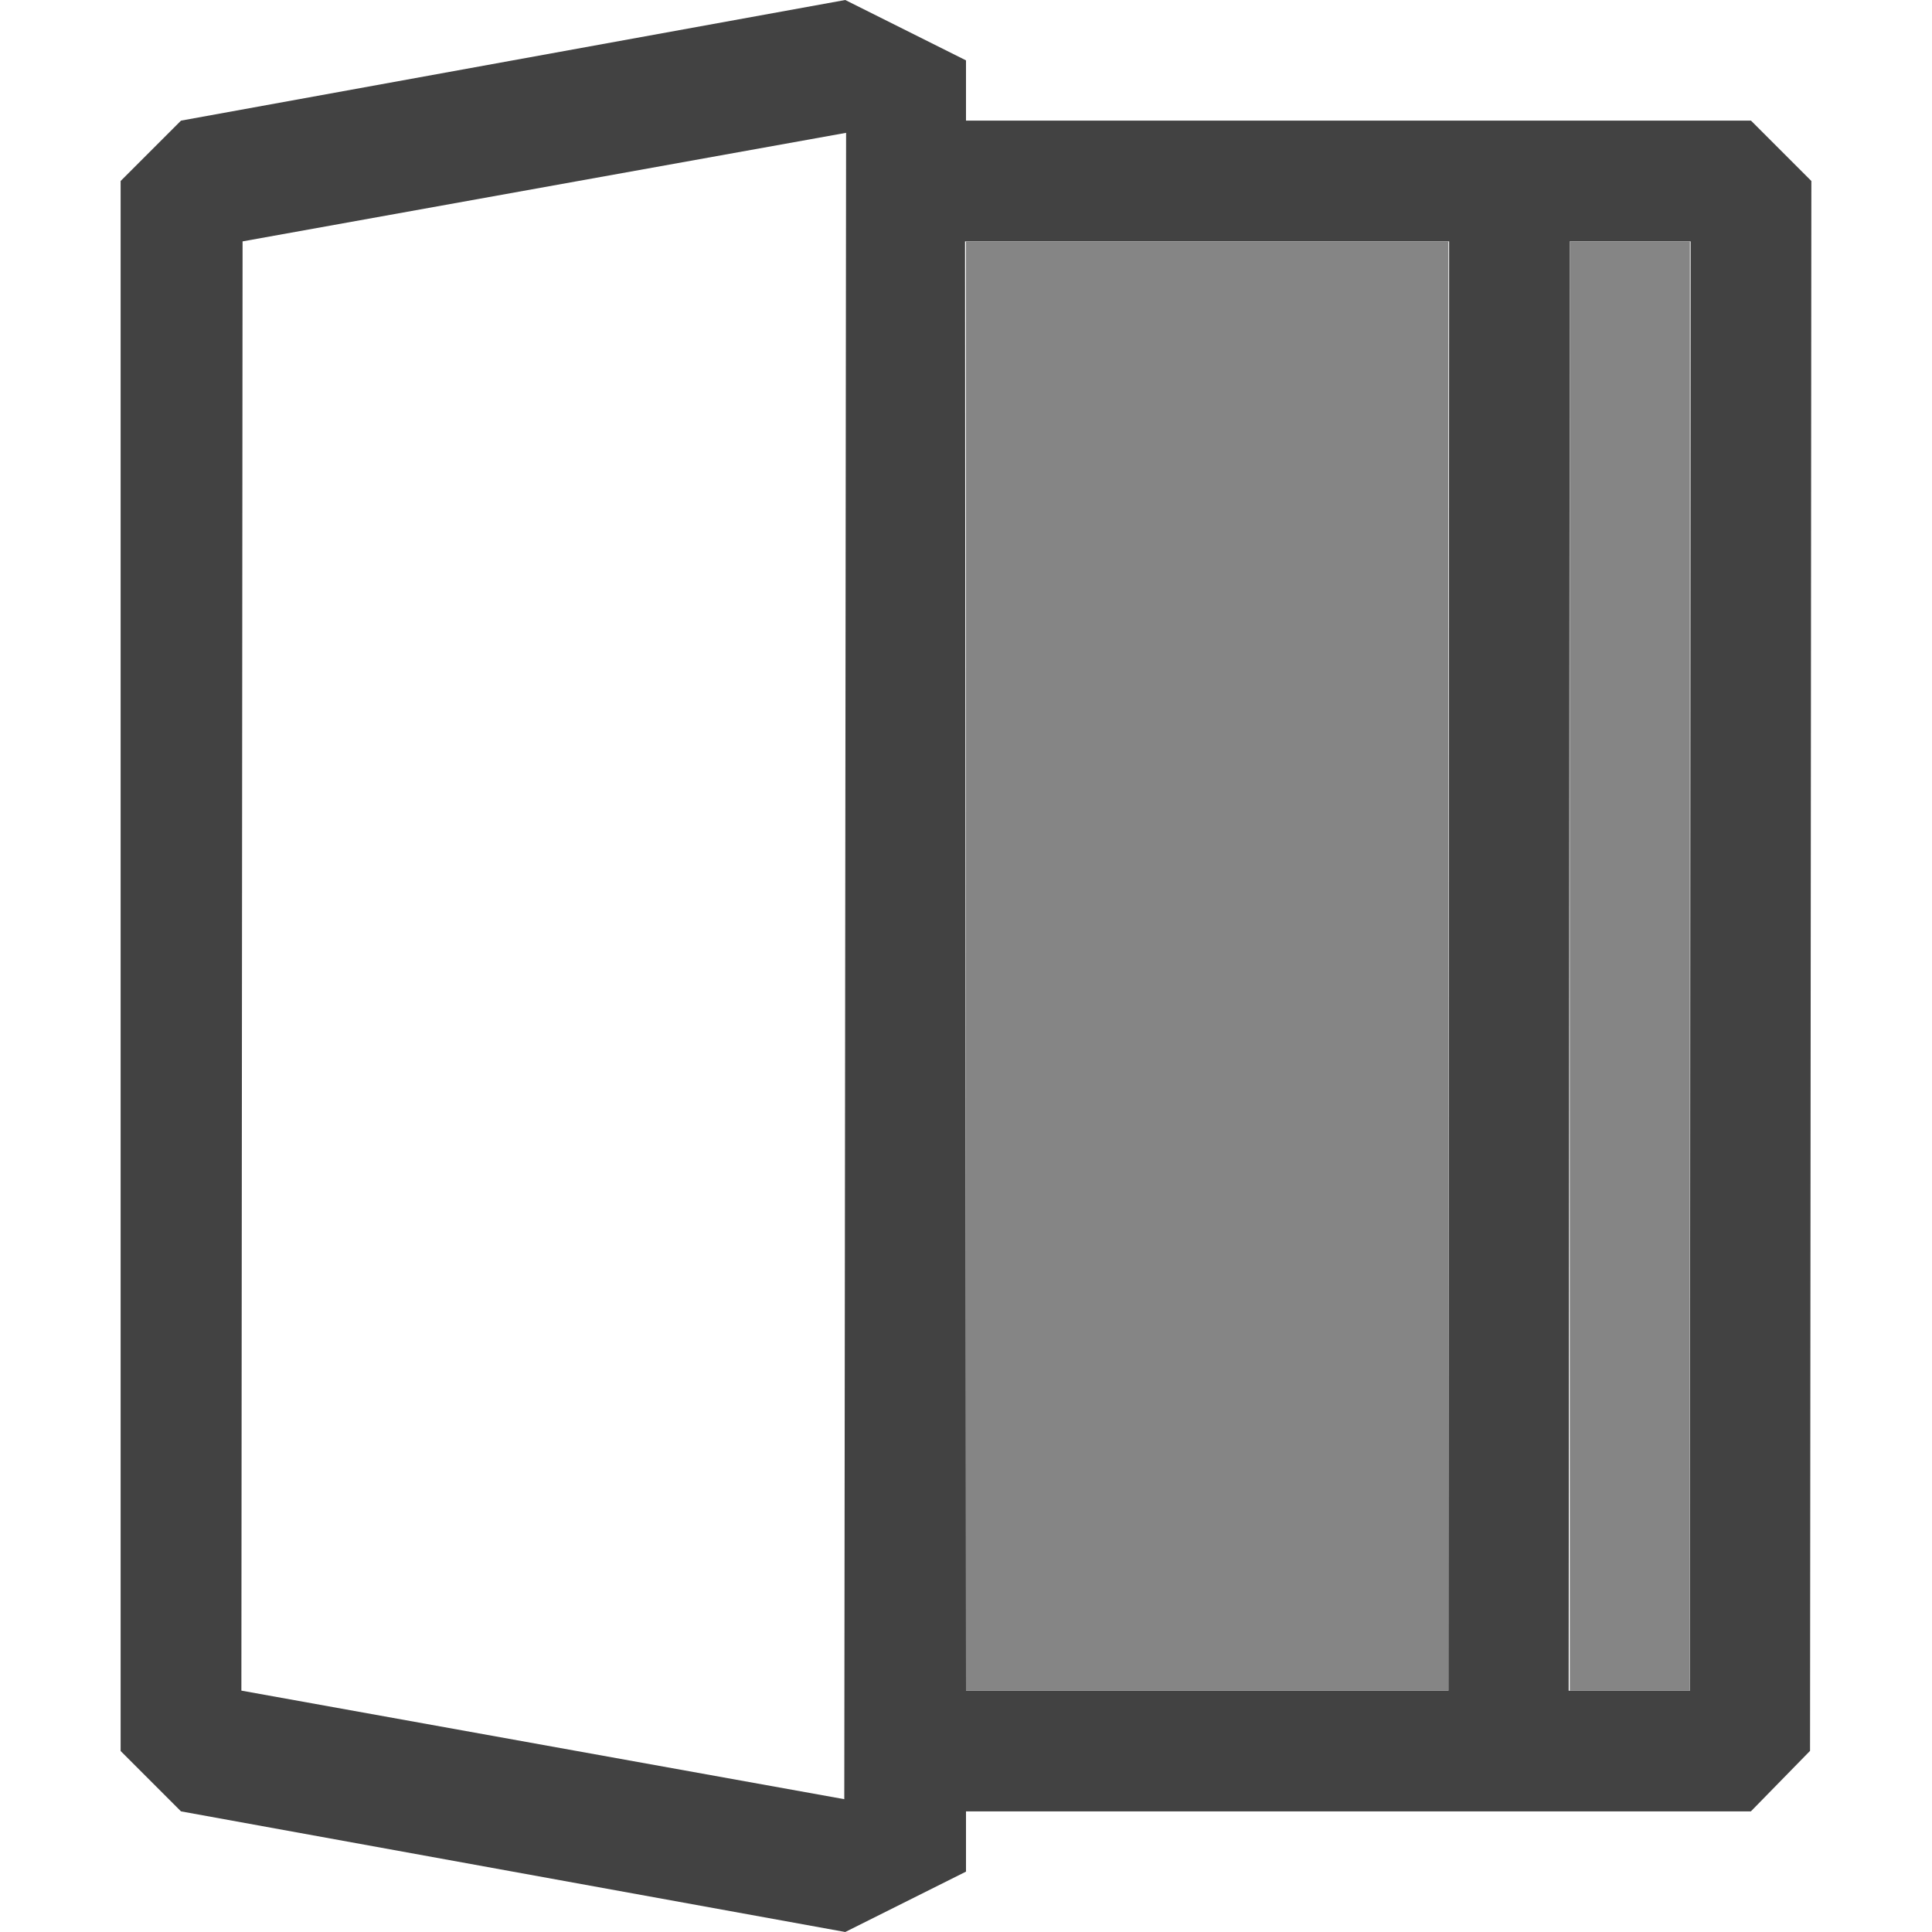
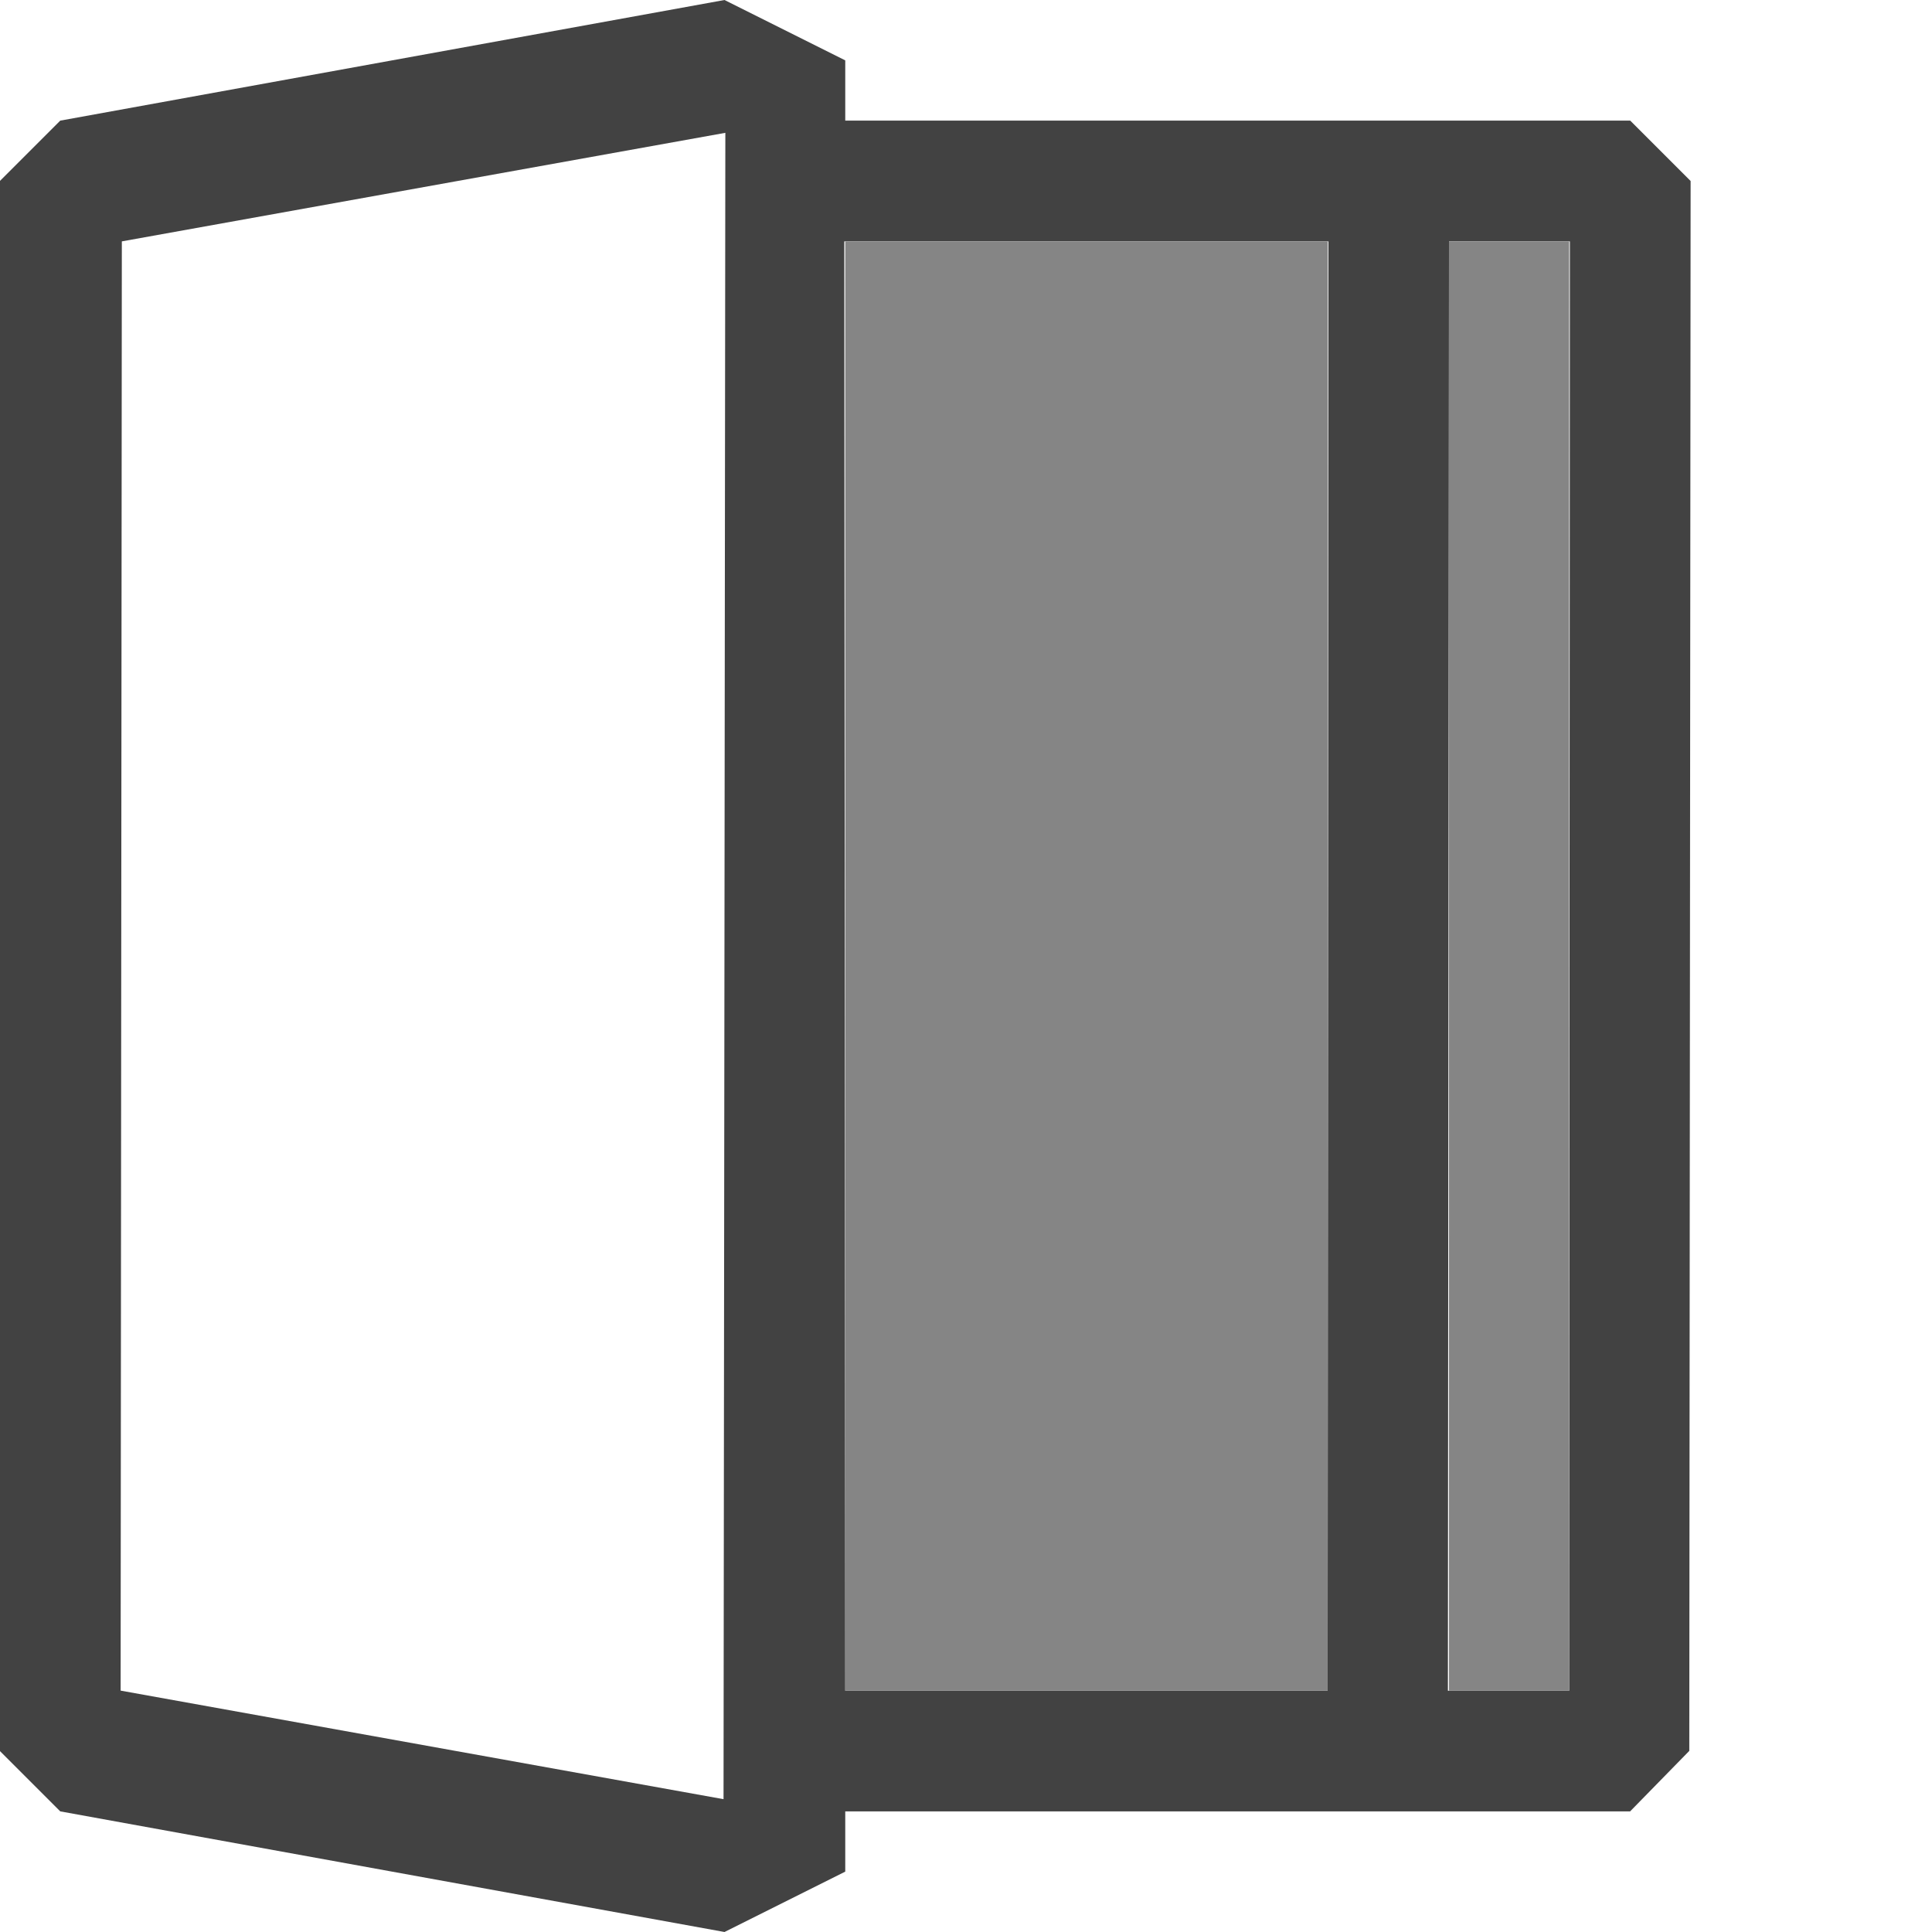
<svg xmlns="http://www.w3.org/2000/svg" width="16px" height="16px" viewBox="0 0 16 16" version="1.1" xml:space="preserve" style="fill-rule:evenodd;clip-rule:evenodd;stroke-linejoin:round;stroke-miterlimit:2;">
-   <path d="M14.5,15.001L8,15.001L8,15.5L7,16L1.499,15.001L0.999,14.501L0.999,1.499L1.499,0.999L7,0L8,0.5L8,0.999L14.501,0.999L15.001,1.499L14.99,14.5L14.5,15.001ZM6.992,14.9L7.007,1.1L2.009,1.999L1.999,14.001L6.992,14.9ZM13,1.999L14.001,1.999L13.995,14.002L12.991,14.002L13,1.999ZM12.001,1.999L7.992,1.999L8,14.002L11.995,14.002L12.001,1.999Z" style="fill:rgb(66,66,66);" />
-   <path d="M11.995,1.999L8,1.999L8,14.002L11.995,14.002L11.995,1.999ZM13.995,1.999L13,1.999L13,14.002L13.995,14.002L13.995,1.999Z" style="fill:rgb(133,133,133);" />
+   <g transform="matrix(1,0,0,1,-1,0)">
+     <path d="M14.5,15.001L8,15.001L8,15.5L7,16L1.499,15.001L0.999,14.501L0.999,1.499L1.499,0.999L7,0L8,0.5L8,0.999L14.501,0.999L15.001,1.499L14.99,14.5L14.5,15.001ZM6.992,14.9L7.007,1.1L2.009,1.999L1.999,14.001L6.992,14.9ZM13,1.999L14.001,1.999L13.995,14.002L12.991,14.002L13,1.999ZM12.001,1.999L7.992,1.999L8,14.002L11.995,14.002L12.001,1.999Z" style="fill:rgb(66,66,66);" />
+   </g>
+   <g transform="matrix(1,0,0,1,-1,0)">
+     <path d="M11.995,1.999L8,1.999L8,14.002L11.995,14.002L11.995,1.999ZM13.995,1.999L13,1.999L13,14.002L13.995,14.002L13.995,1.999Z" style="fill:rgb(133,133,133);" />
+   </g>
</svg>
